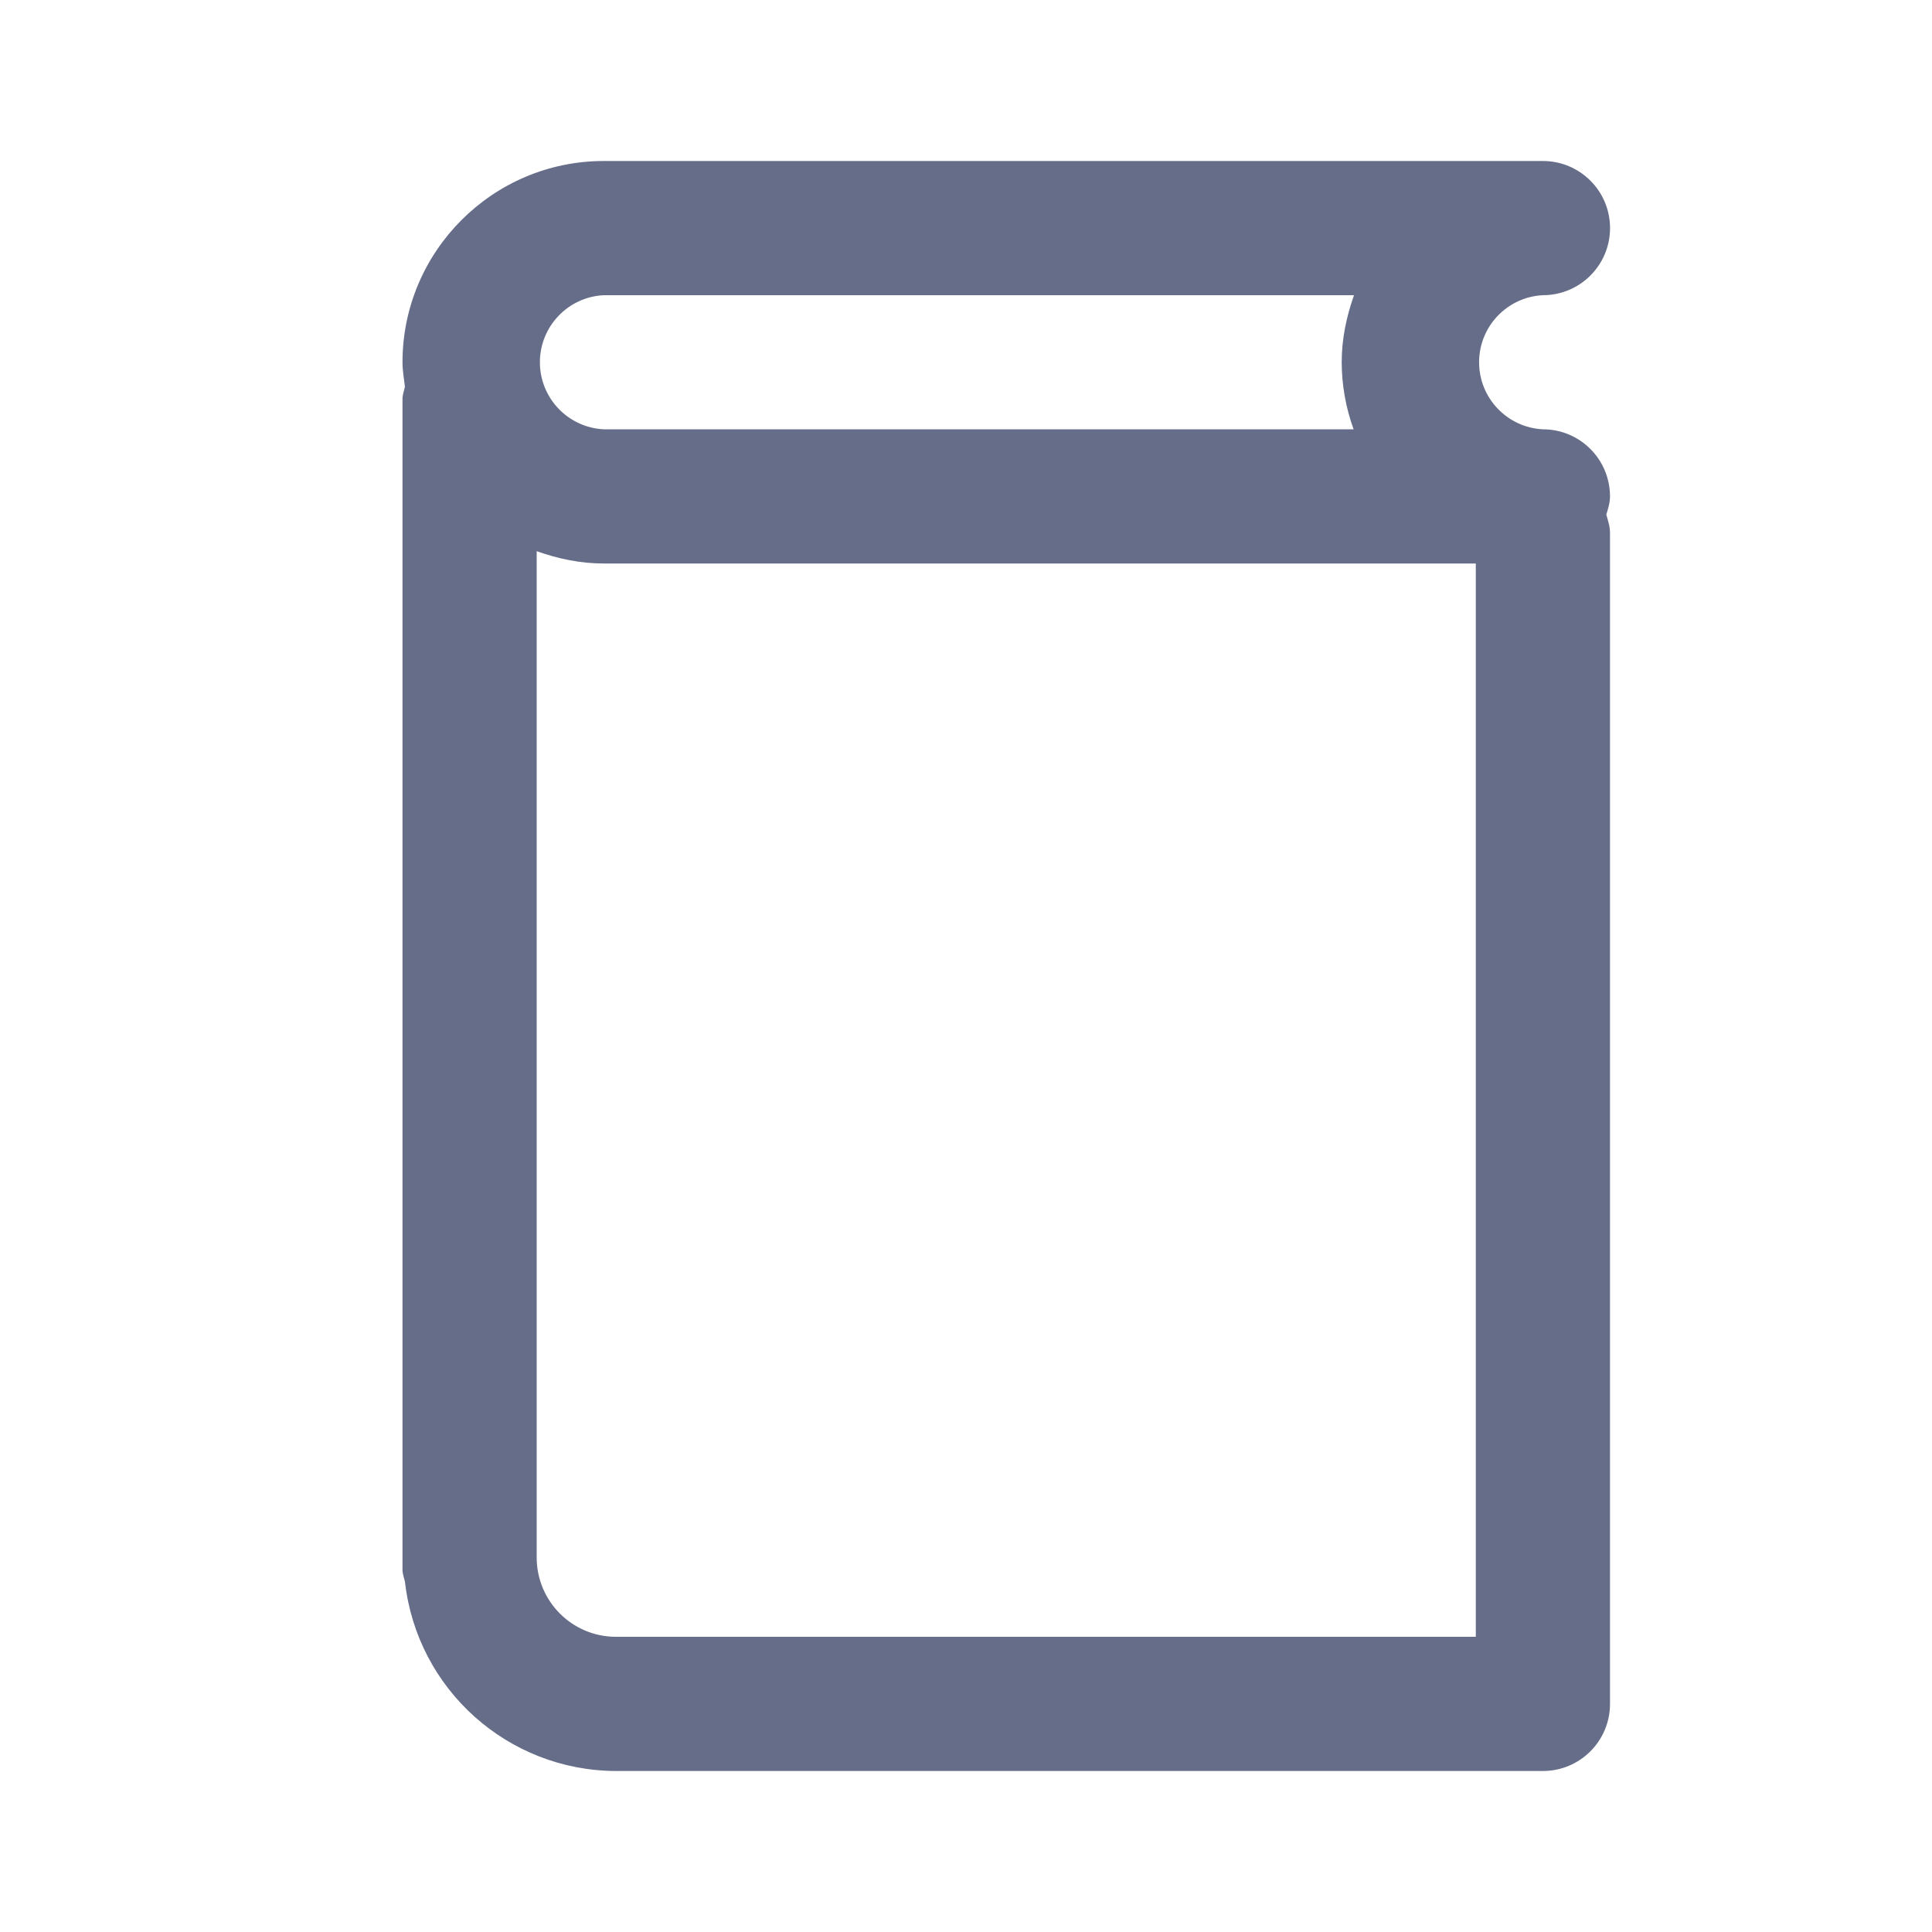
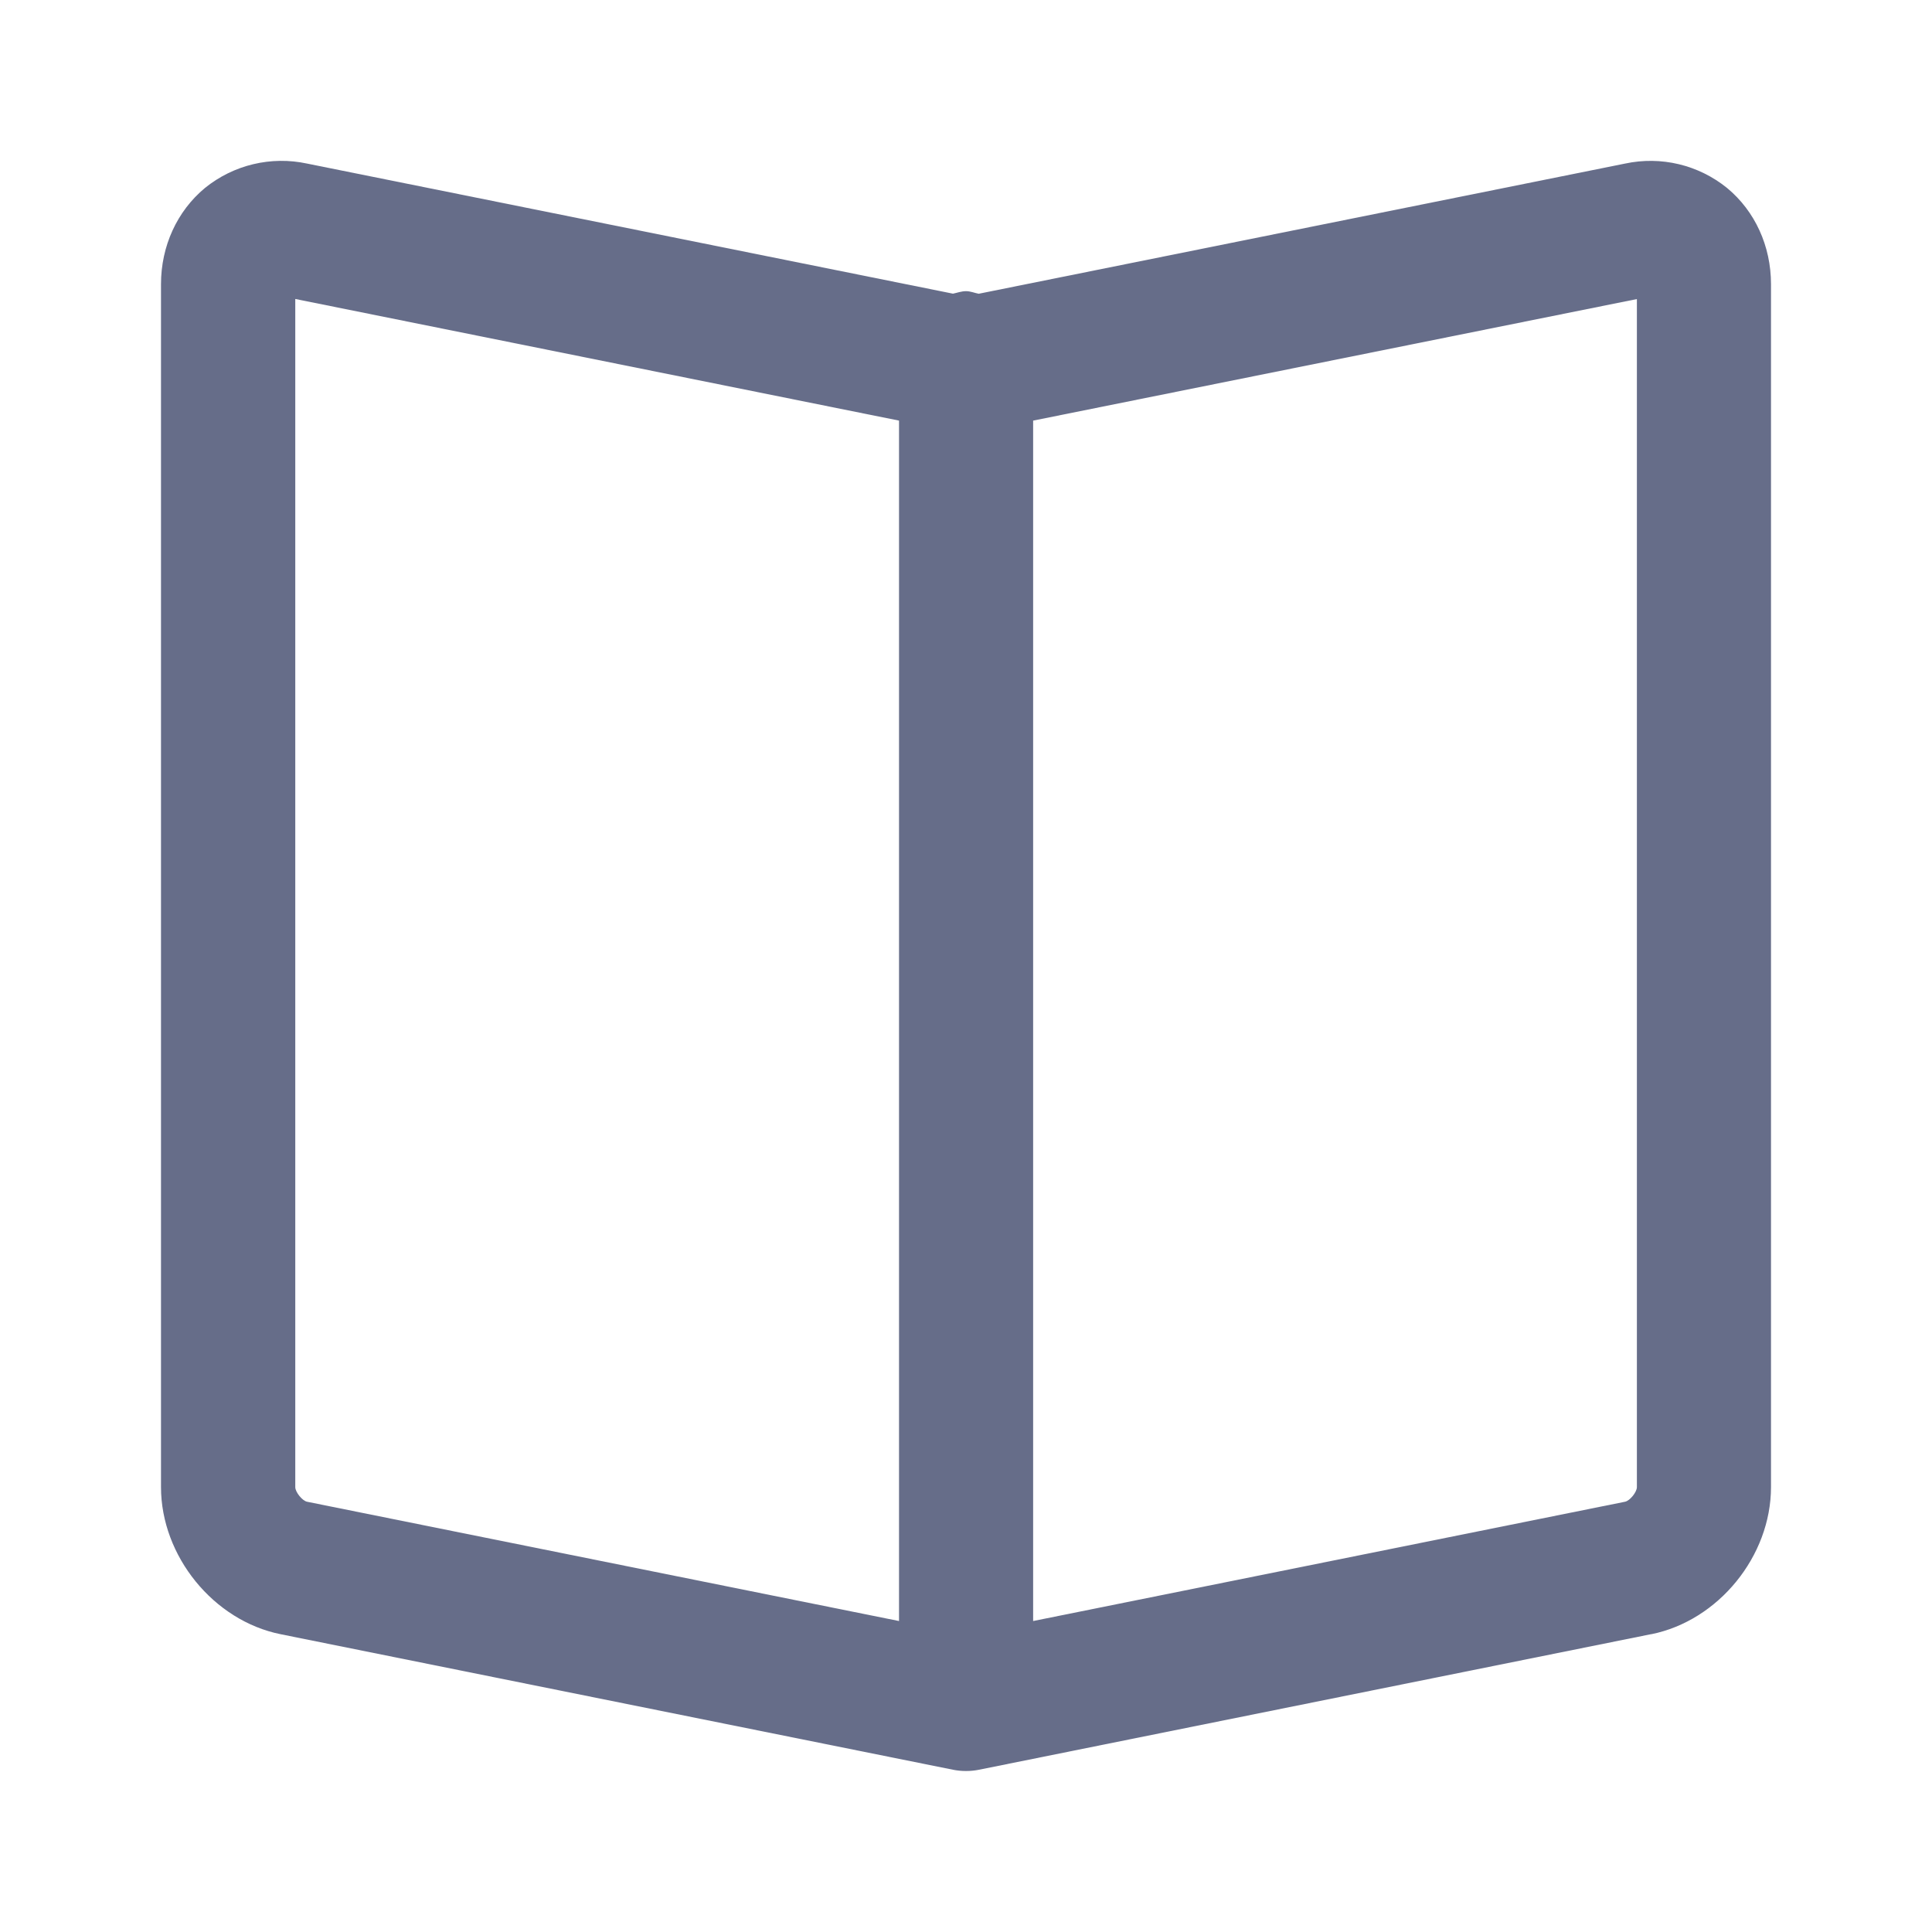
<svg xmlns="http://www.w3.org/2000/svg" fill="none" viewBox="0 0 24 24">
-   <path fill="#666D89" fill-rule="evenodd" d="M20 21.167c0 .46-.373.833-.833.833H7.652a2.646 2.646 0 0 1-2.621-2.348C5.02 19.6 5 19.554 5 19.5V4.955c0-.054.02-.1.03-.152-.012-.1-.03-.199-.03-.303C5 3.122 6.122 2 7.5 2h11.667a.833.833 0 1 1 0 1.667.834.834 0 0 0 0 1.666c.46 0 .833.373.833.834 0 .08-.024.153-.046.226.022.075.046.147.046.228v14.546ZM7.5 3.667a.834.834 0 0 0 0 1.666h9.315a2.466 2.466 0 0 1-.148-.833c0-.293.06-.57.153-.833H7.5ZM7.5 7c-.293 0-.572-.06-.833-.153v12.501c0 .544.441.985.985.985h10.681V7H7.5Z" clip-rule="evenodd" />
+   <path fill="#666D89" fill-rule="evenodd" d="m20.512 20.3-8.349 1.684a.808.808 0 0 1-.16.016h-.006a.808.808 0 0 1-.16-.016l-8.35-1.683C2.653 20.134 2 19.33 2 18.473V3.53c0-.473.2-.908.546-1.195a1.512 1.512 0 0 1 1.269-.303l8.023 1.616c.054-.011.105-.031.162-.031.056 0 .105.022.158.032l8.029-1.617a1.51 1.51 0 0 1 1.267.303c.347.287.546.722.546 1.195v14.943c0 .858-.653 1.66-1.488 1.828ZM3.668 3.715v14.759c0 .061.087.169.146.181l7.354 1.482V5.225l-7.5-1.511Zm16.666 0-7.5 1.51v14.912l7.353-1.482c.06-.012.147-.12.147-.181V3.713Z" clip-rule="evenodd" />
</svg>
